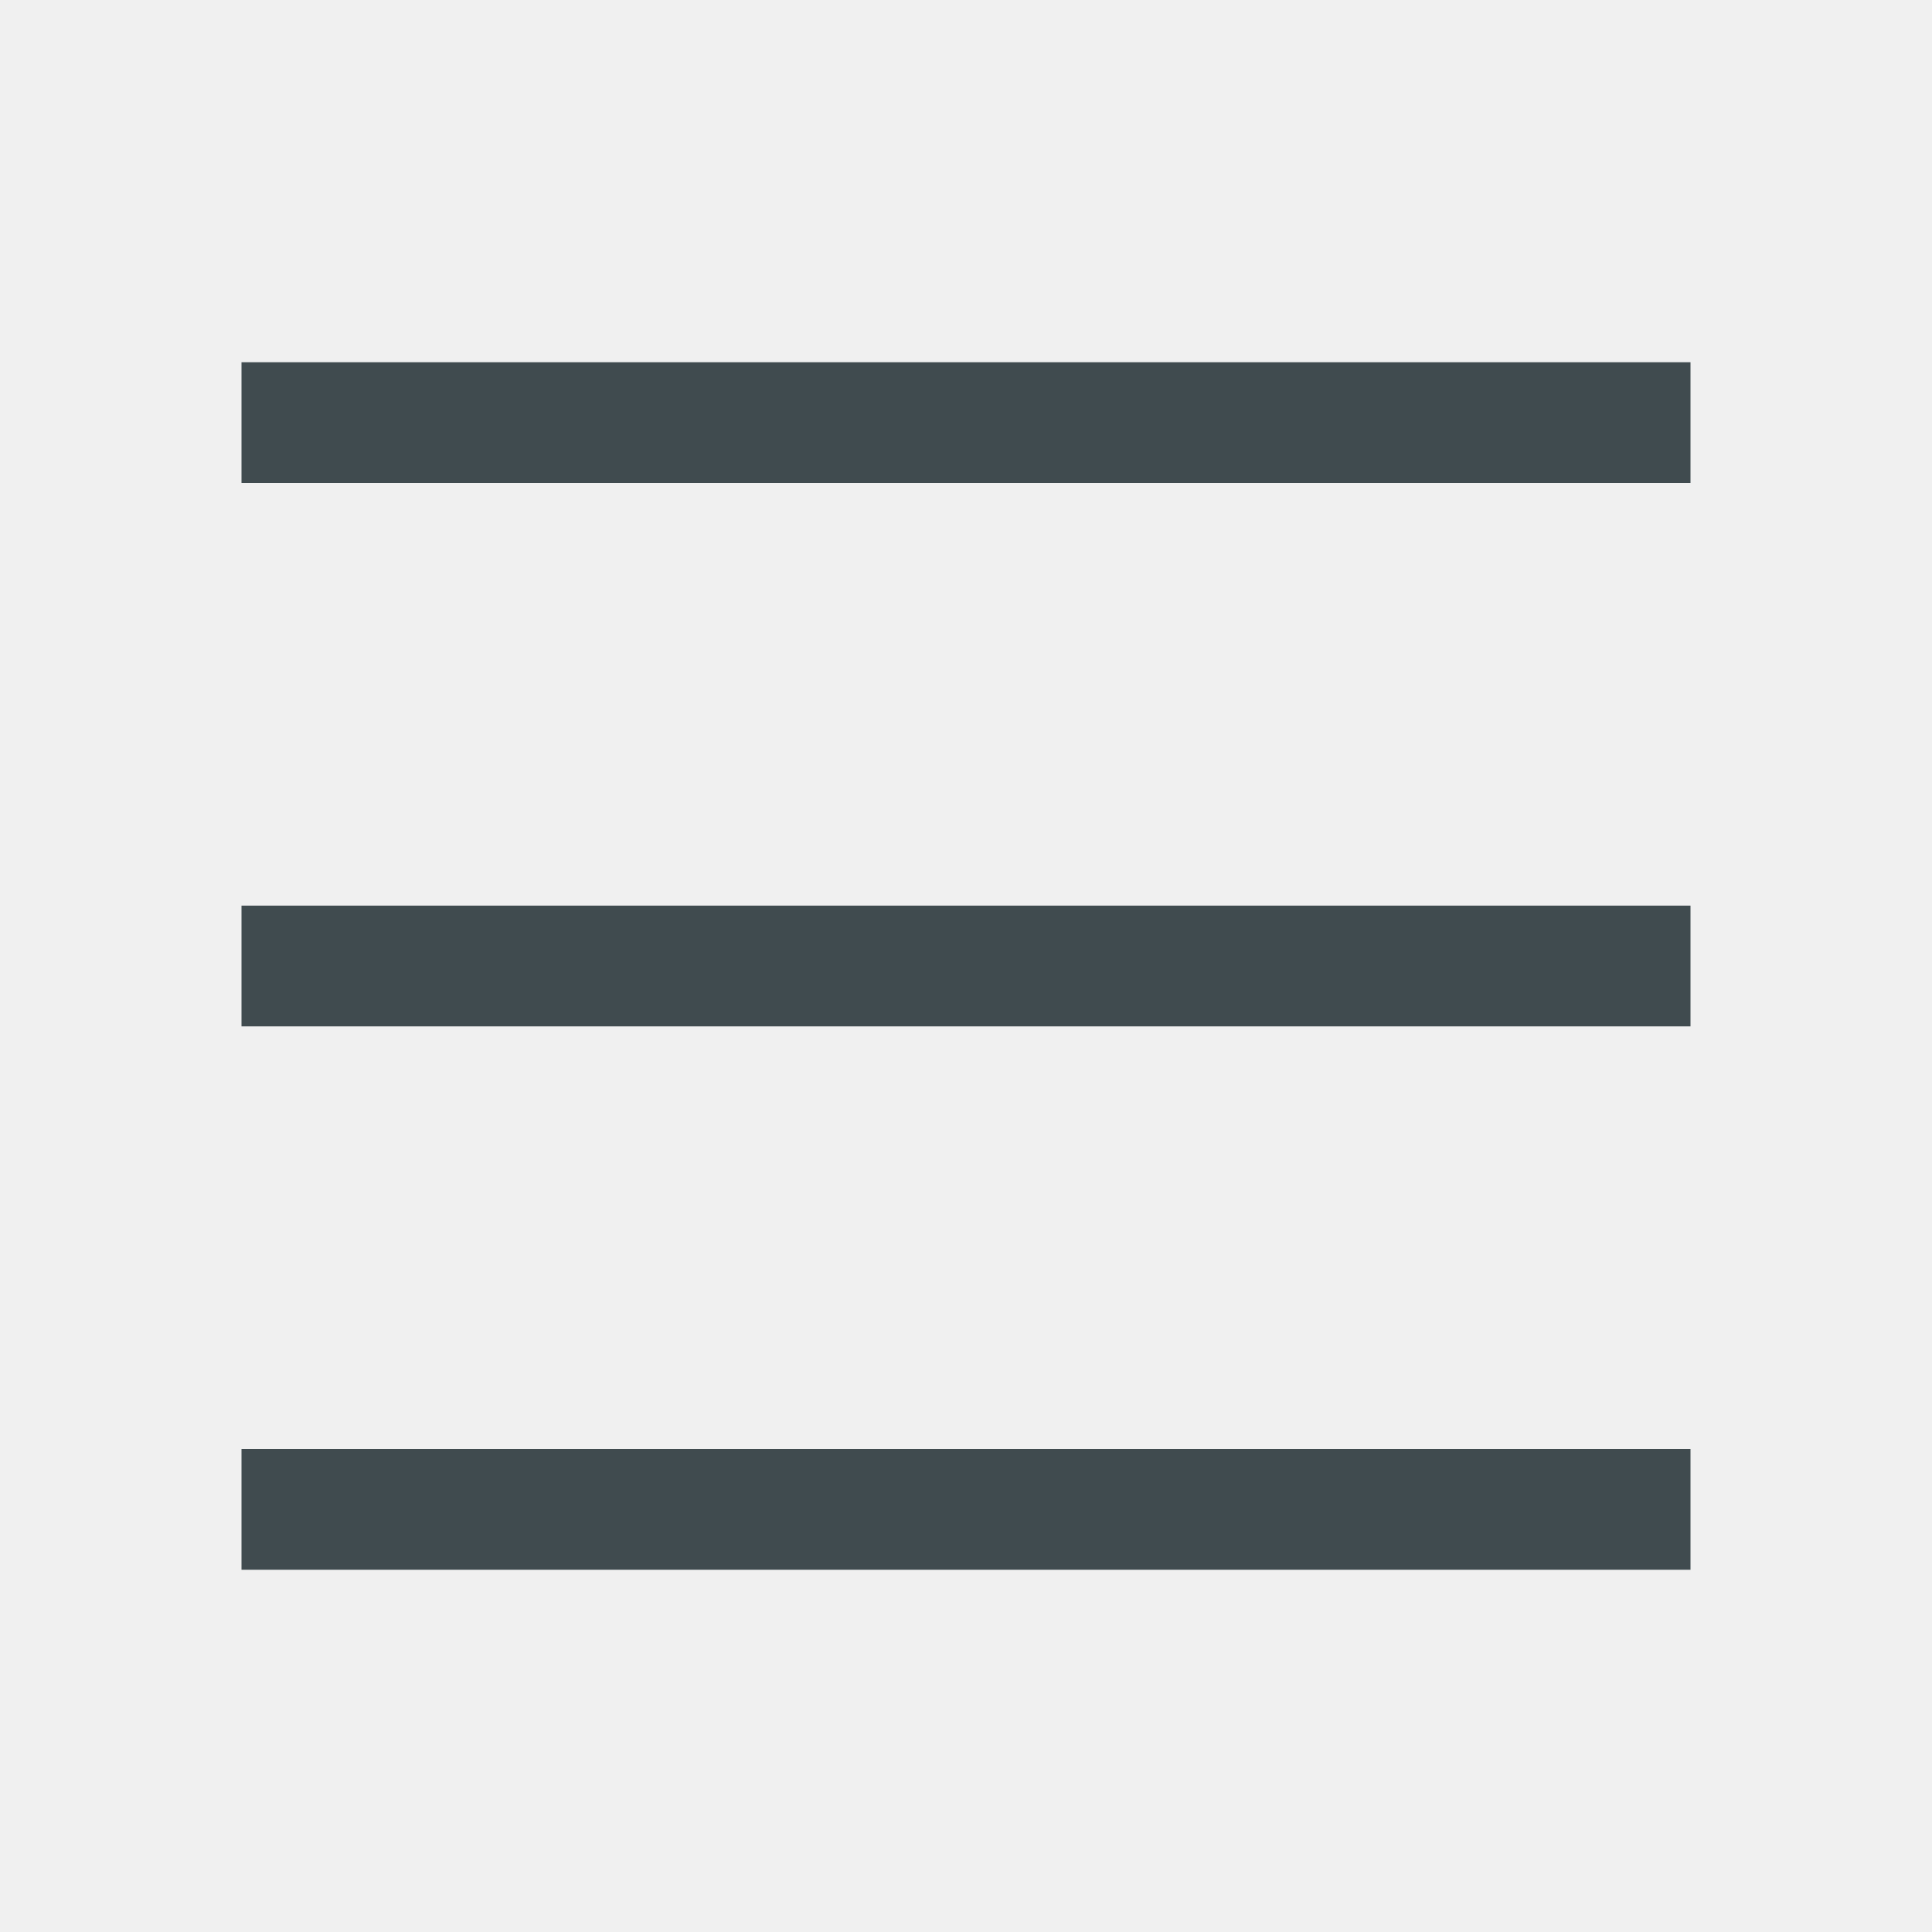
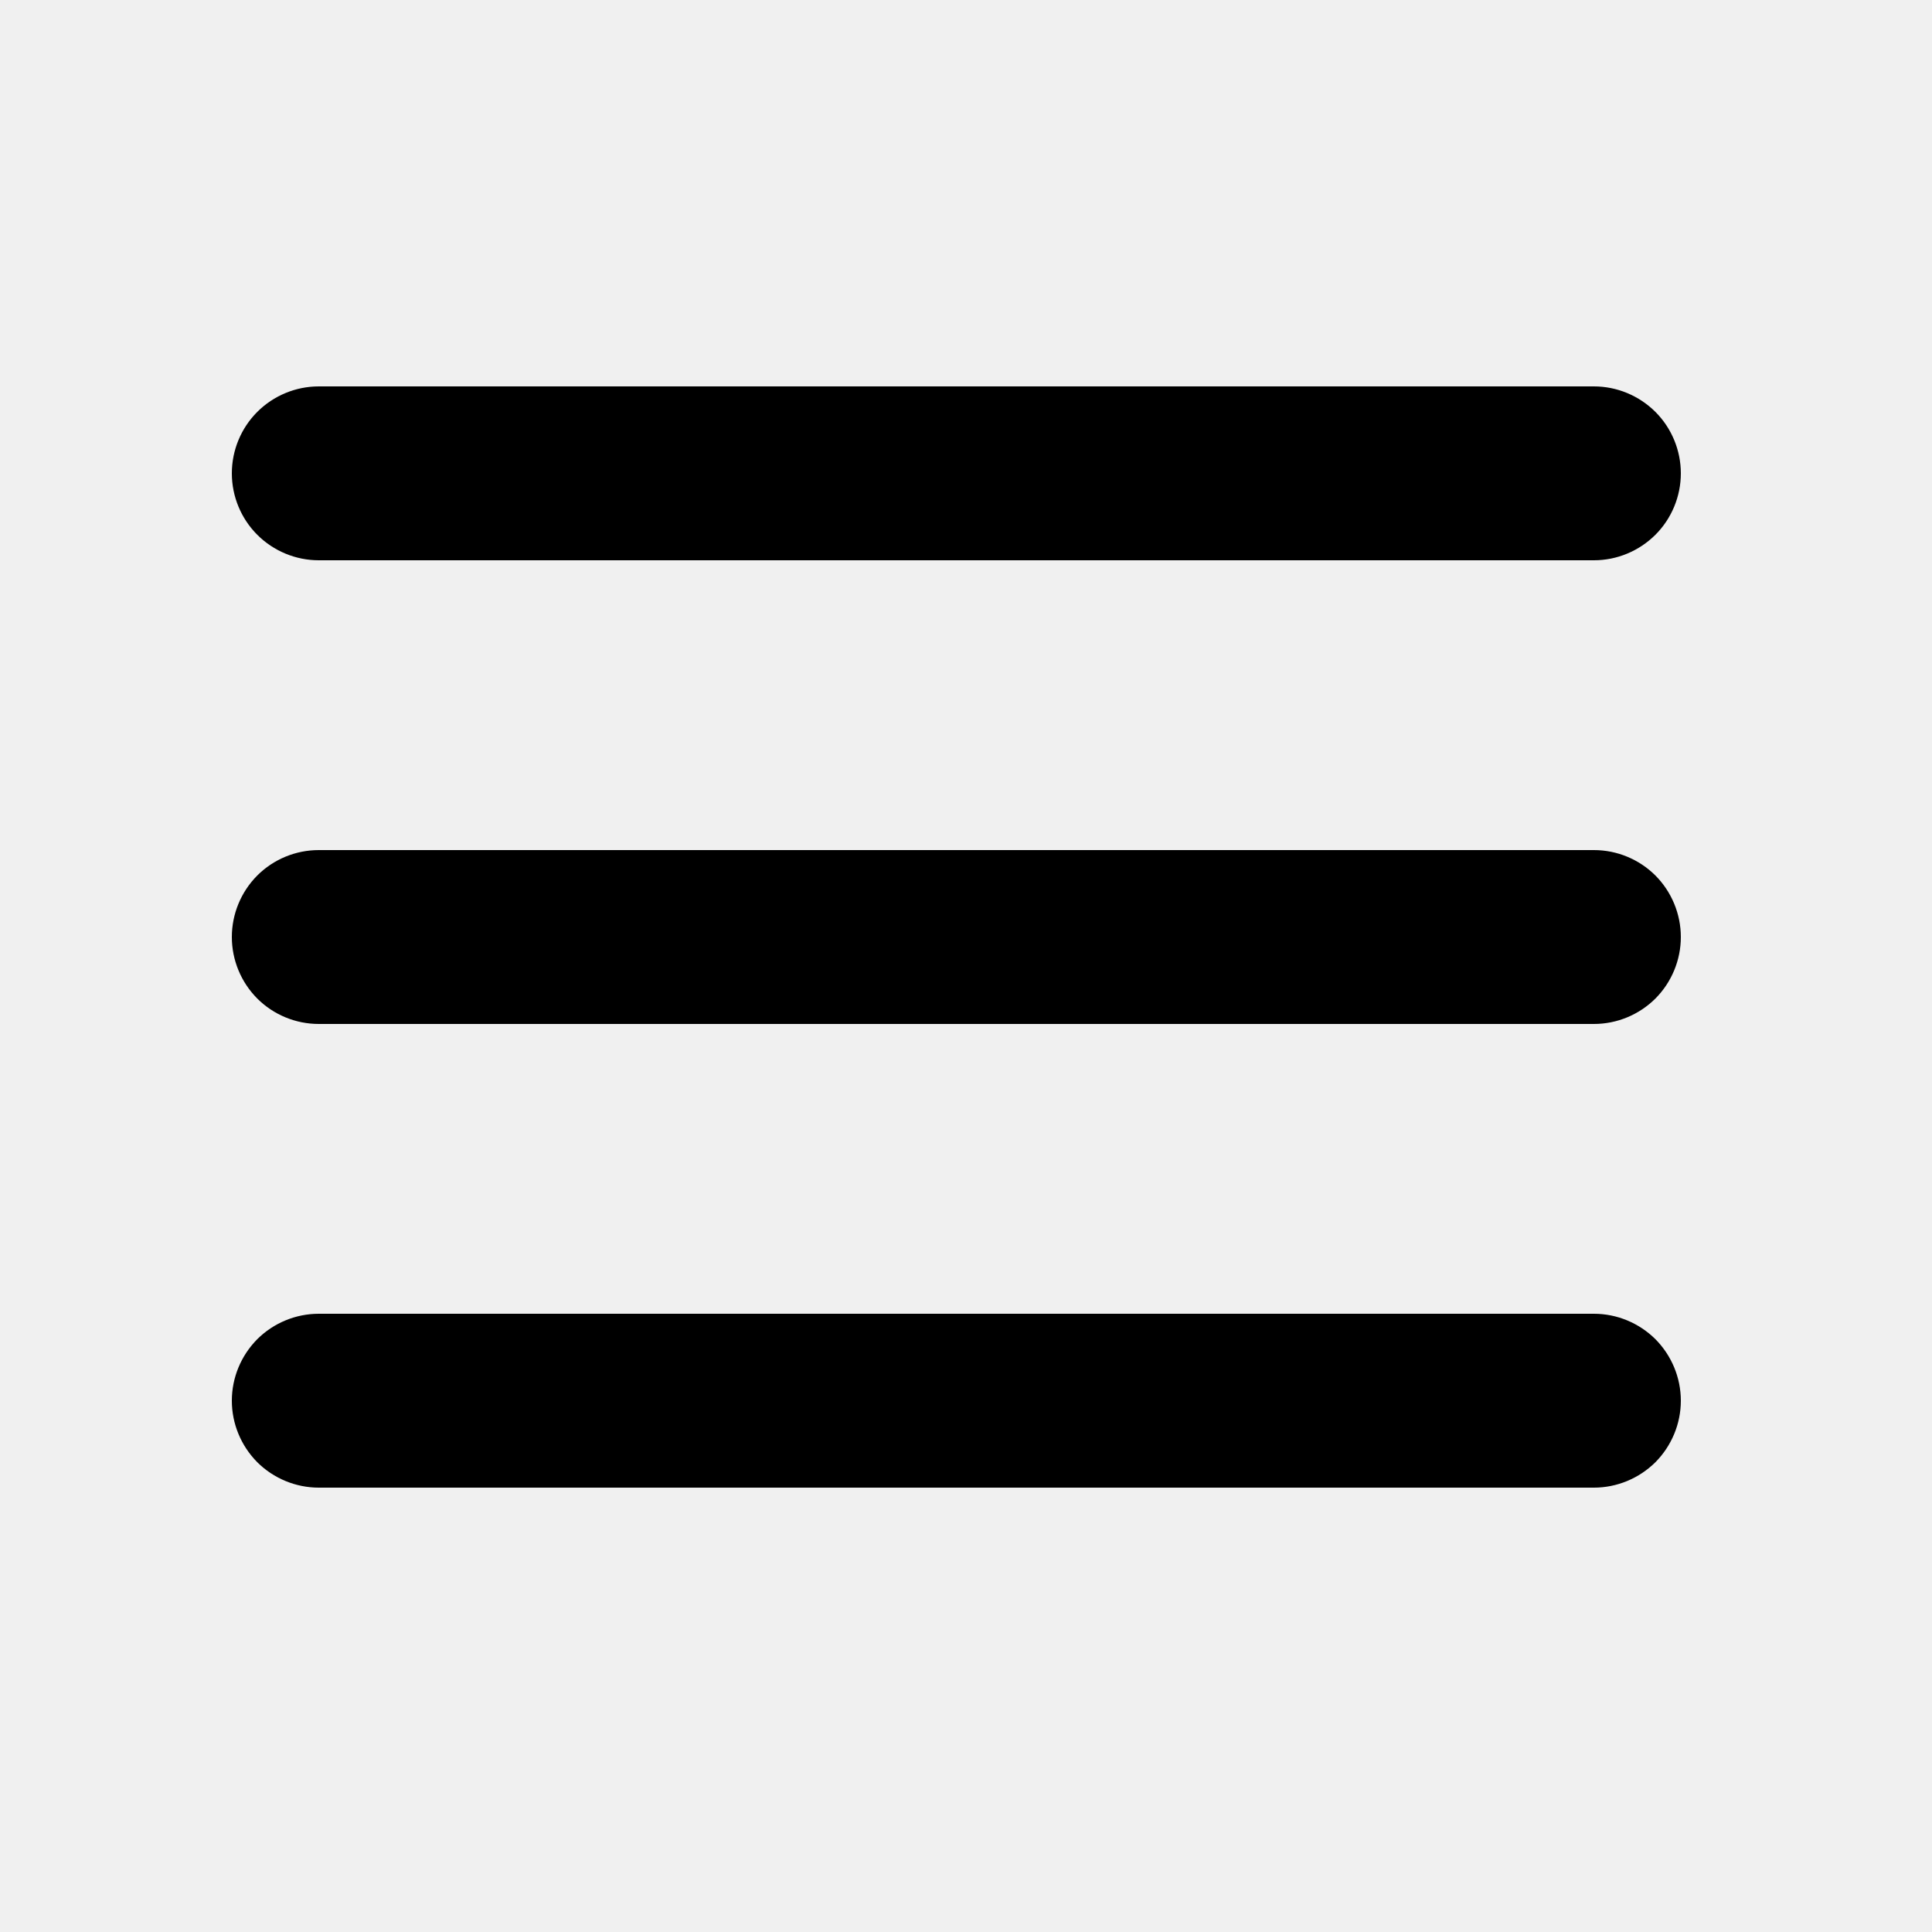
- <svg xmlns="http://www.w3.org/2000/svg" fill="#404B4F" height="32" viewBox="0 0 32 32" width="32" aria-hidden="true" aria-label="Open menu">
-   <g>
-     <path d="m4 6h24v2h-24z" />
-     <path d="m4 15h24v2h-24z" />
-     <path d="m4 24h24v2h-24z" />
+ <svg xmlns="http://www.w3.org/2000/svg" width="25" height="25" viewBox="0 0 25 25" fill="none">
+   <g clip-path="url(#clip0_9408_62349)">
+     <path d="M21.75 12.125C21.75 12.423 21.631 12.71 21.421 12.921C21.209 13.132 20.923 13.25 20.625 13.25H4.125C3.827 13.25 3.54 13.132 3.329 12.921C3.119 12.71 3 12.423 3 12.125C3 11.827 3.119 11.54 3.329 11.329C3.54 11.118 3.827 11 4.125 11H20.625C20.923 11 21.209 11.118 21.421 11.329C21.631 11.54 21.75 11.827 21.75 12.125ZM4.125 7.25H20.625C20.923 7.25 21.209 7.131 21.421 6.92C21.631 6.71 21.75 6.423 21.75 6.125C21.75 5.827 21.631 5.54 21.421 5.33C21.209 5.119 20.923 5 20.625 5H4.125C3.827 5 3.54 5.119 3.329 5.33C3.119 5.54 3 5.827 3 6.125C3 6.423 3.119 6.71 3.329 6.92C3.54 7.131 3.827 7.25 4.125 7.25ZM20.625 17H4.125C3.827 17 3.54 17.119 3.329 17.329C3.119 17.541 3 17.827 3 18.125C3 18.423 3.119 18.709 3.329 18.921C3.54 19.131 3.827 19.25 4.125 19.25H20.625C20.923 19.25 21.209 19.131 21.421 18.921C21.631 18.709 21.75 18.423 21.75 18.125C21.75 17.827 21.631 17.541 21.421 17.329C21.209 17.119 20.923 17 20.625 17Z" fill="black" />
  </g>
+   <defs>
+     <clipPath id="clip0_9408_62349">
+       <rect width="24.75" height="24.25" fill="white" />
+     </clipPath>
+   </defs>
</svg>
